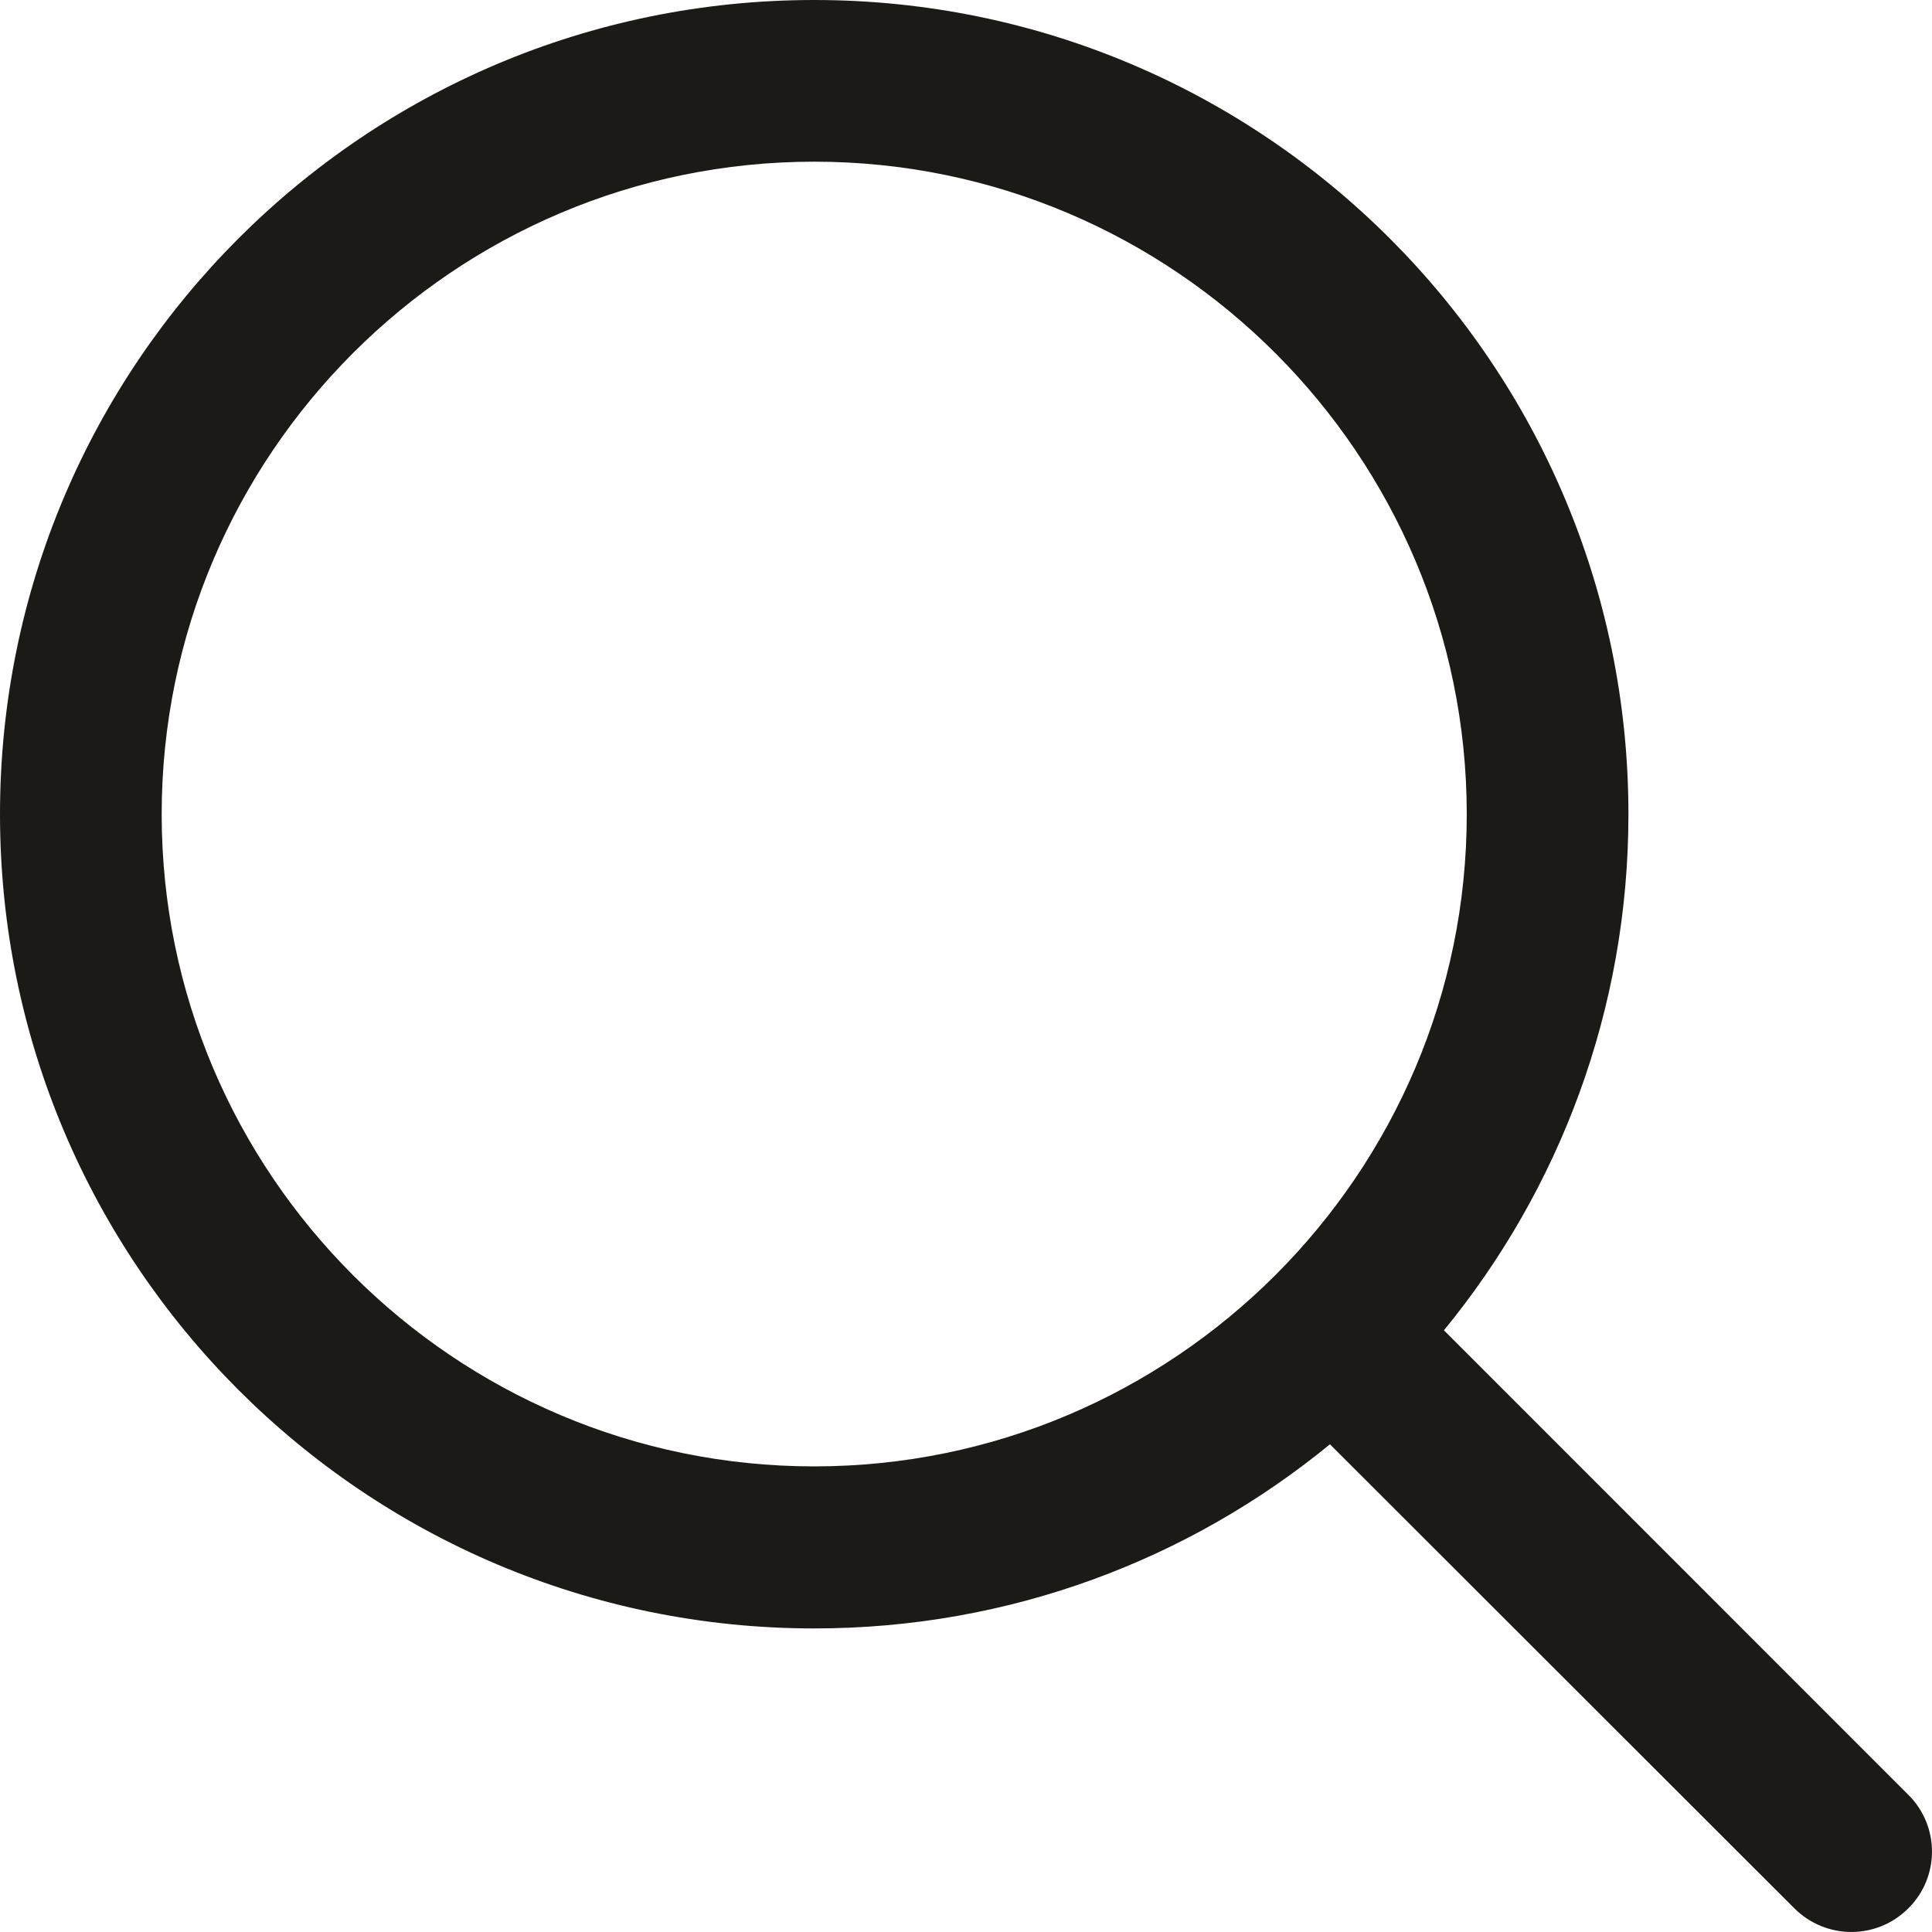
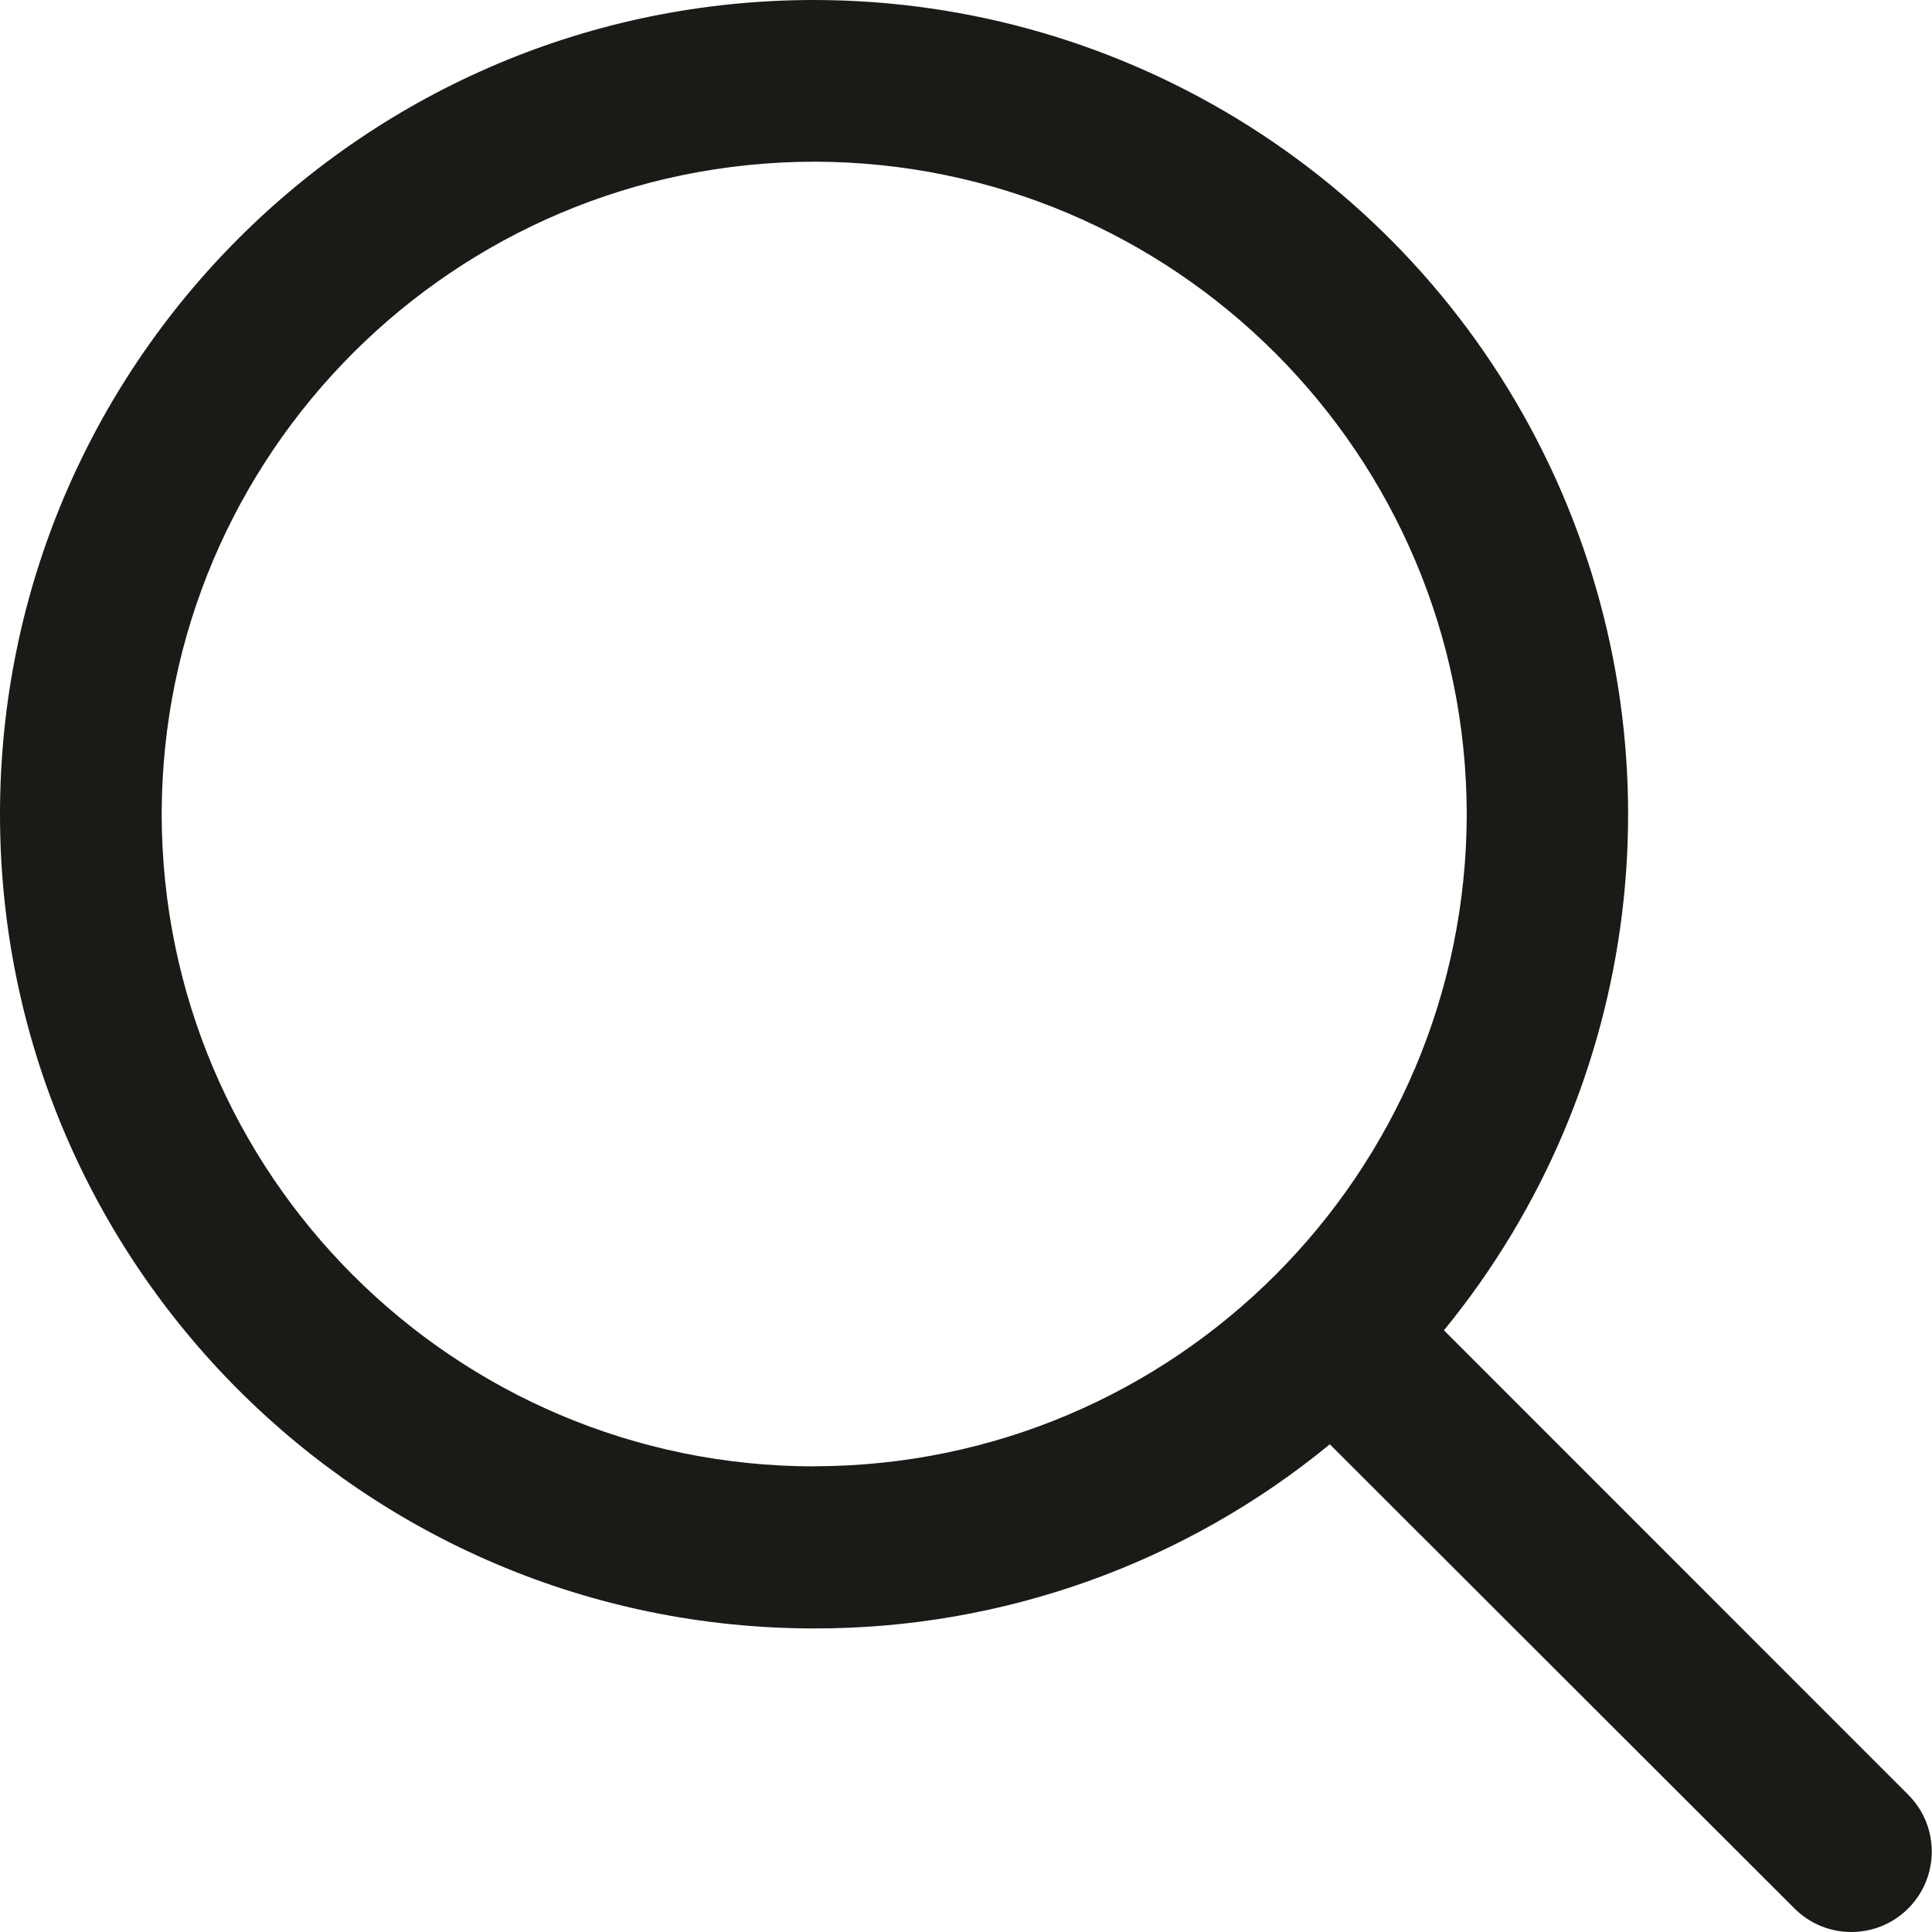
- <svg xmlns="http://www.w3.org/2000/svg" width="16" height="16" viewBox="0 0 16 16" fill="none">
-   <path d="M15.804 14.864L11.958 11.017C12.911 9.855 13.486 8.366 13.486 6.743C13.486 3.02 10.465 0 6.743 0C3.017 0 0 3.02 0 6.743C0 10.465 3.017 13.486 6.743 13.486C8.366 13.486 9.851 12.914 11.014 11.961L14.86 15.804C15.122 16.065 15.543 16.065 15.804 15.804C16.065 15.546 16.065 15.122 15.804 14.864ZM6.743 12.144C3.762 12.144 1.339 9.721 1.339 6.743C1.339 3.765 3.762 1.339 6.743 1.339C9.721 1.339 12.147 3.765 12.147 6.743C12.147 9.721 9.721 12.144 6.743 12.144Z" fill="#1B1A17" />
+ <svg xmlns="http://www.w3.org/2000/svg" width="16" height="16" fill="none">
+   <path d="M15.804 14.864l-3.846-3.847A6.745 6.745 0 006.743 0a6.743 6.743 0 100 13.486 6.707 6.707 0 004.27-1.525l3.847 3.843a.666.666 0 00.944-.94zm-9.061-2.72a5.408 5.408 0 01-5.404-5.401 5.41 5.41 0 015.404-5.404 5.413 5.413 0 015.404 5.404 5.41 5.41 0 01-5.404 5.4z" fill="#1B1A17" />
</svg>
